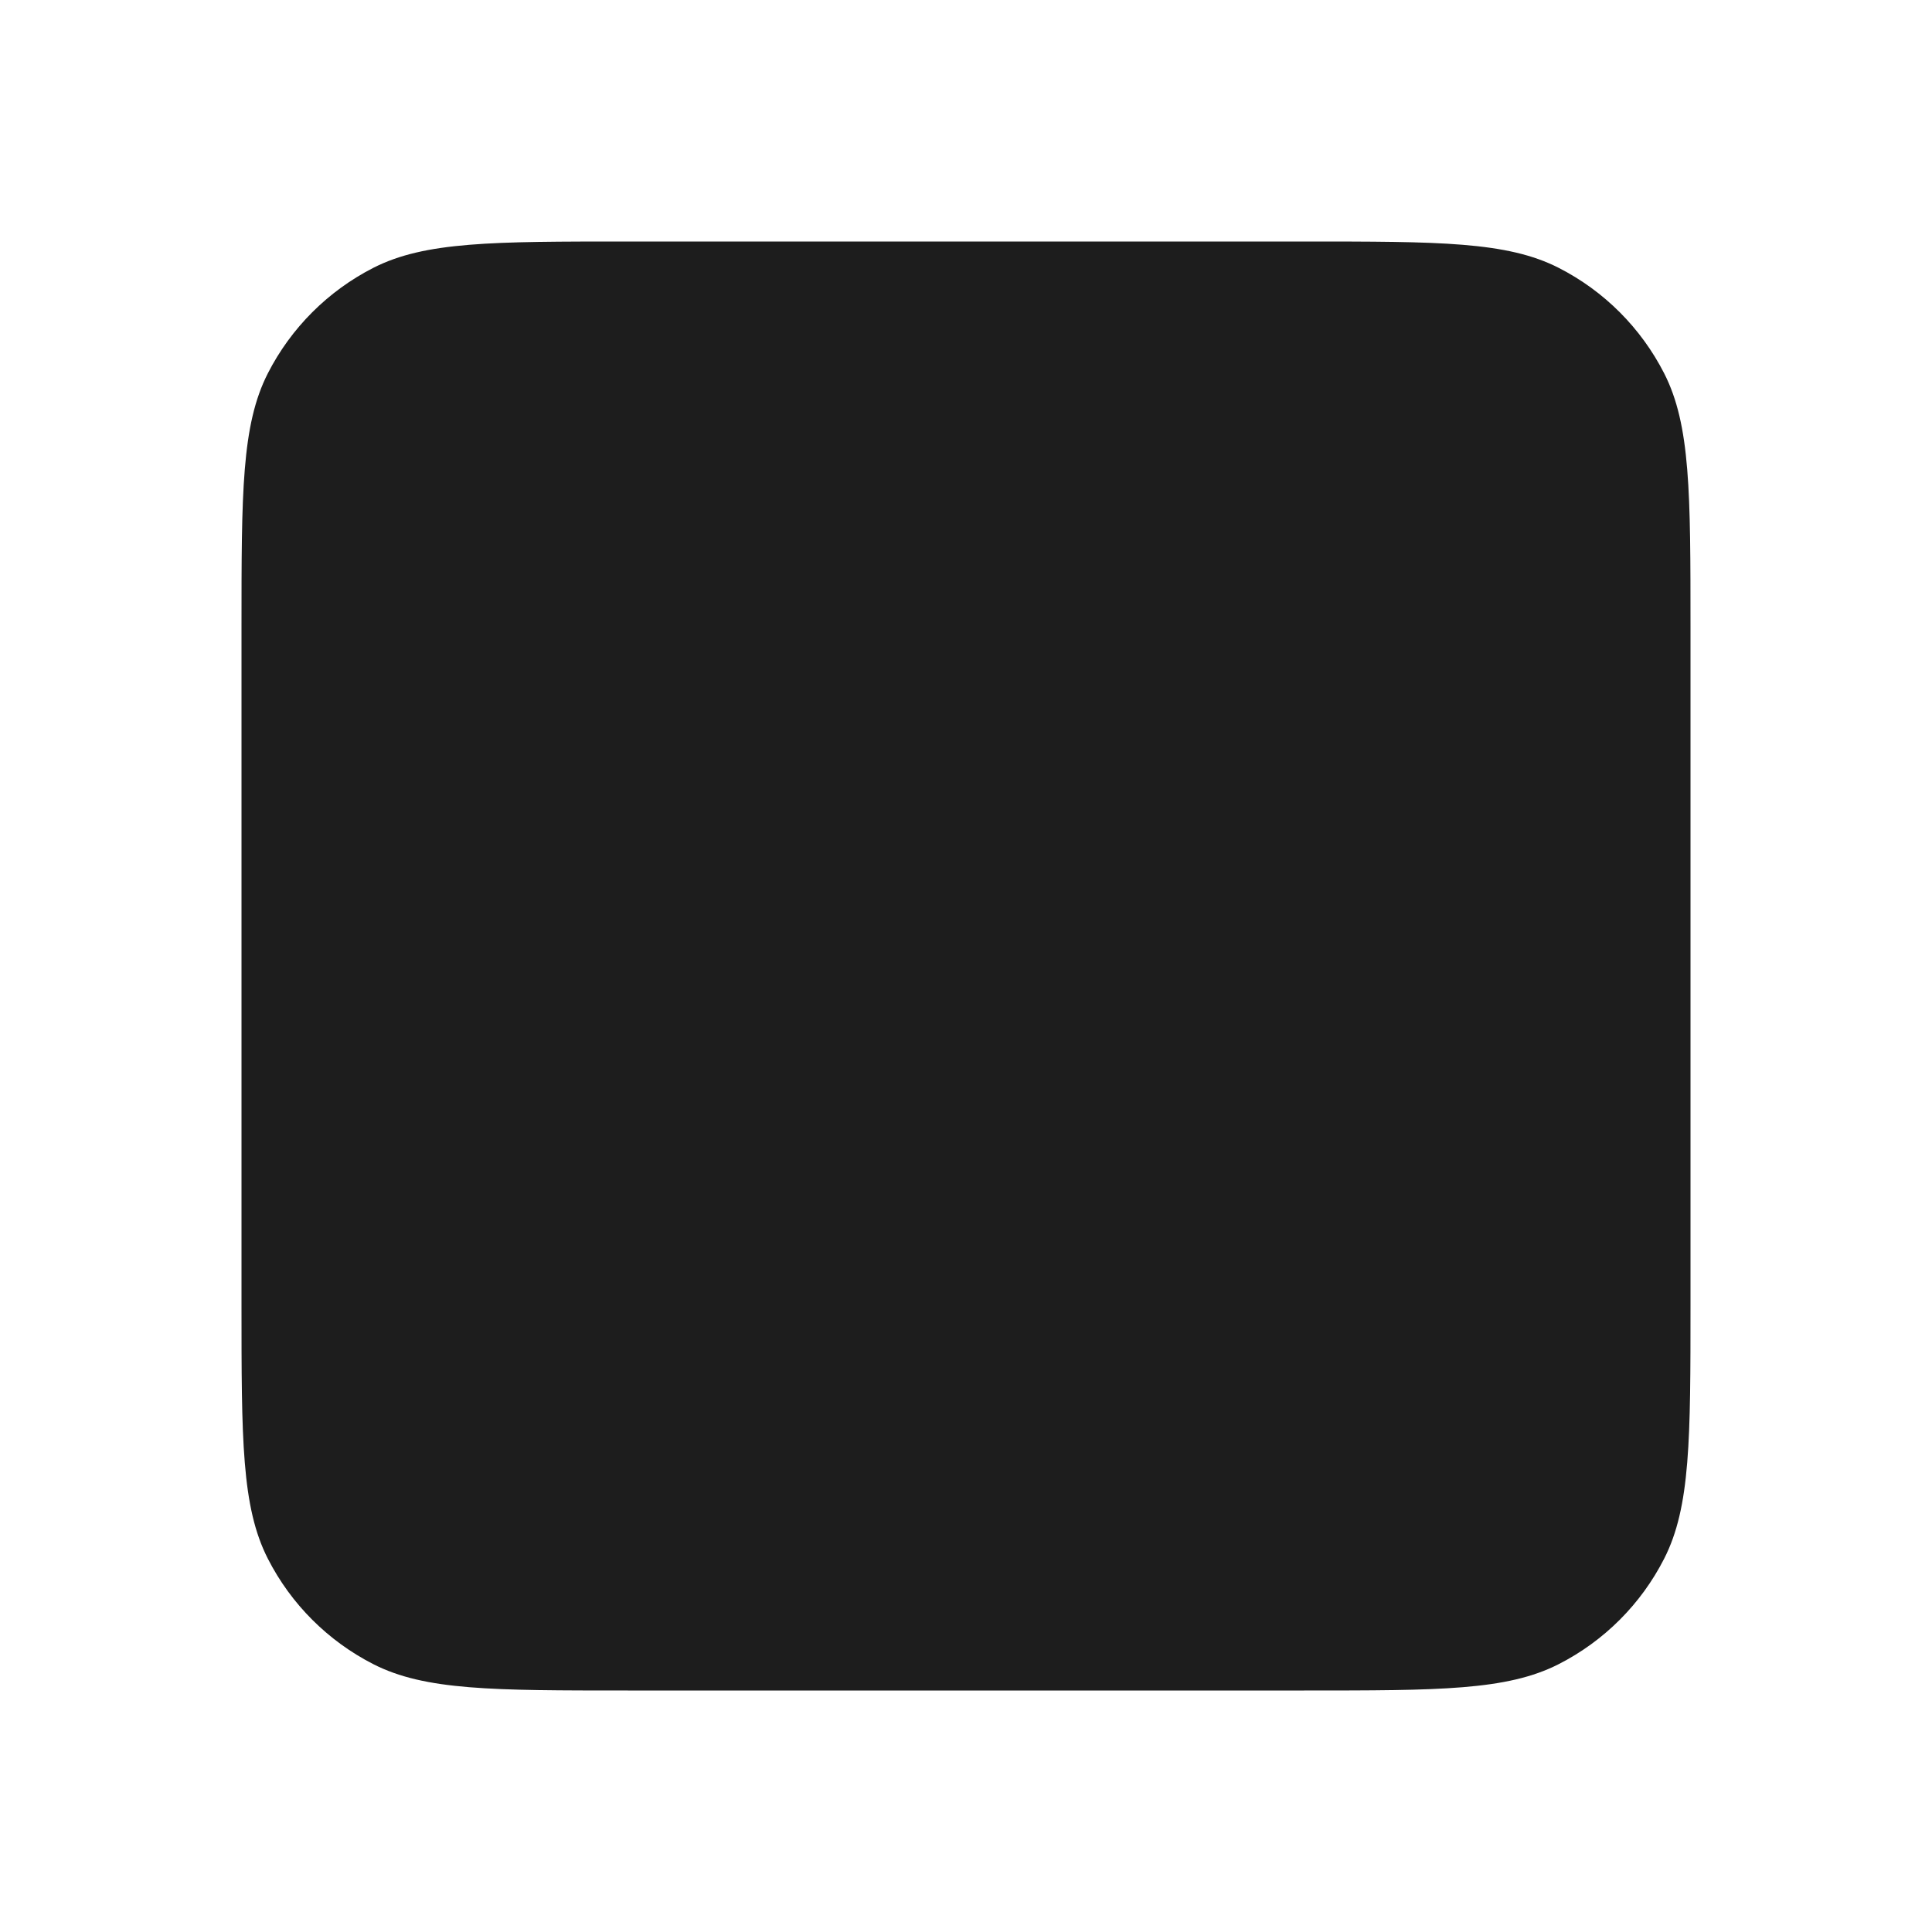
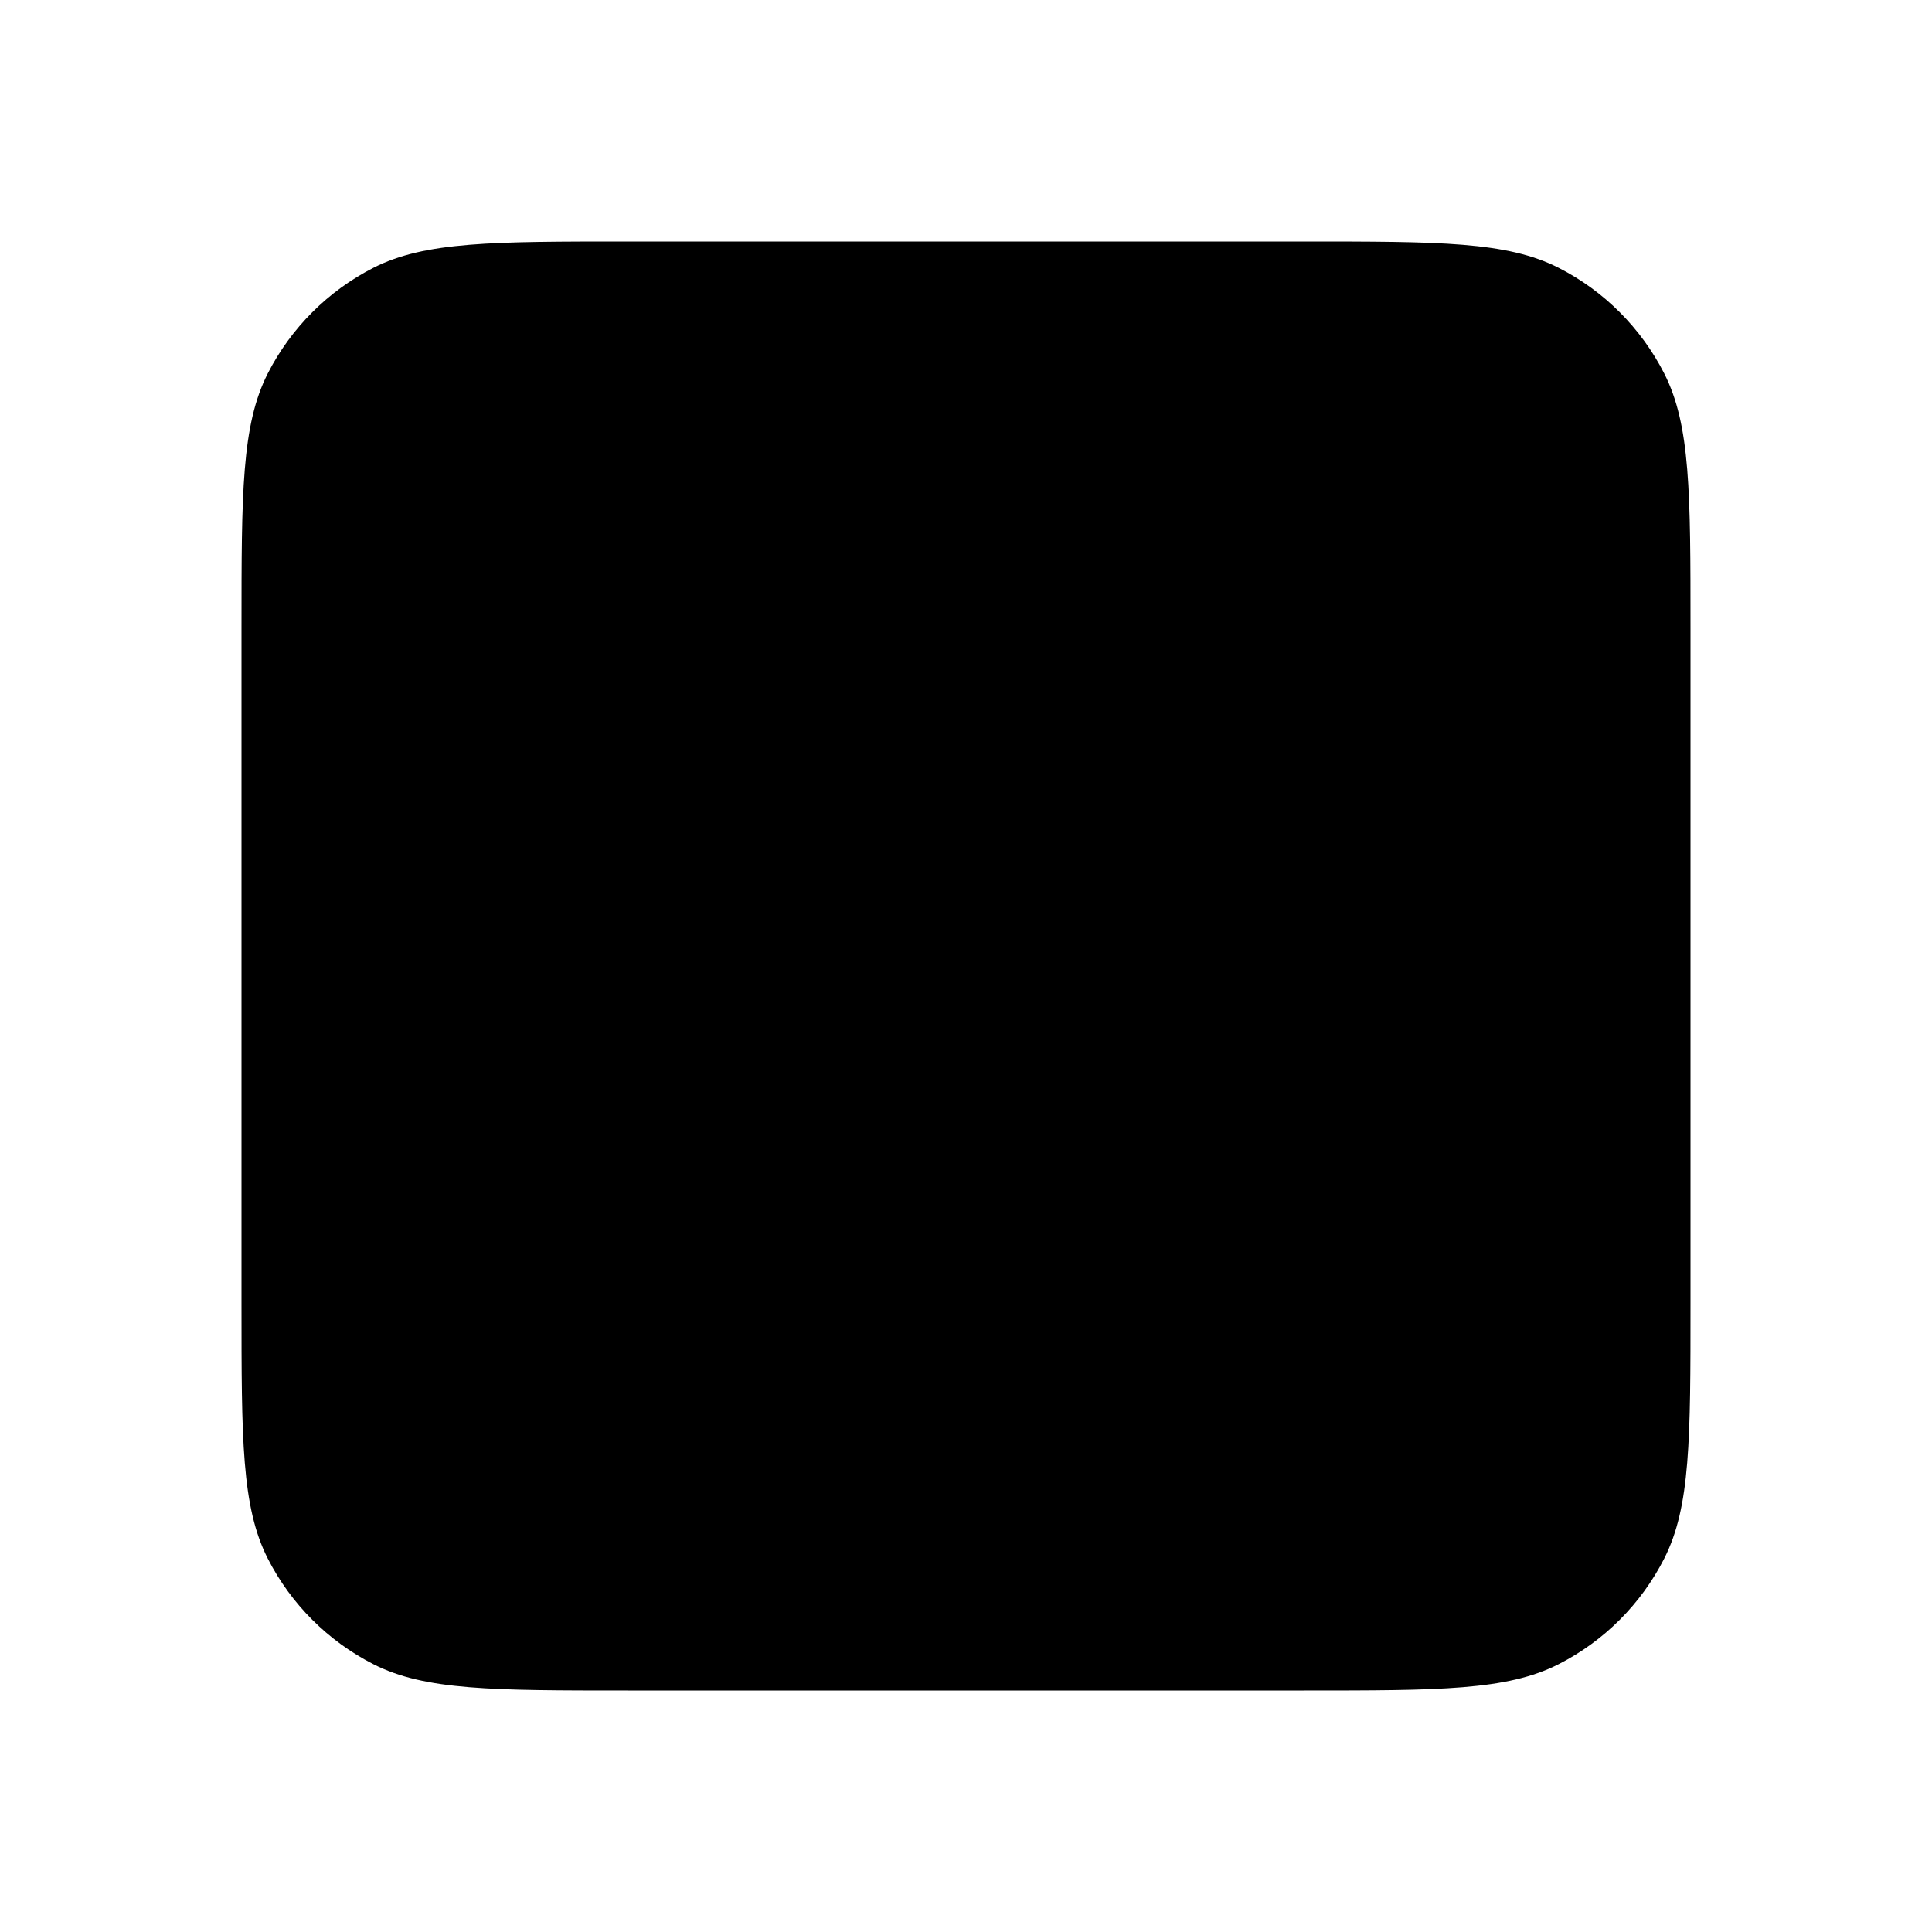
<svg xmlns="http://www.w3.org/2000/svg" width="24" height="24" viewBox="0 0 24 24" fill="none">
-   <path d="M3 7.8C3 6.12 3 5.28 3.327 4.638C3.615 4.074 4.074 3.615 4.638 3.327C5.28 3 6.12 3 7.8 3H16.2C17.88 3 18.72 3 19.362 3.327C19.927 3.615 20.385 4.074 20.673 4.638C21 5.28 21 6.12 21 7.8V16.2C21 17.88 21 18.72 20.673 19.362C20.385 19.927 19.927 20.385 19.362 20.673C18.72 21 17.88 21 16.2 21H7.8C6.12 21 5.28 21 4.638 20.673C4.074 20.385 3.615 19.927 3.327 19.362C3 18.72 3 17.88 3 16.2V7.8Z" fill="#1D1D1D" />
+   <path d="M3 7.8C3 6.12 3 5.28 3.327 4.638C3.615 4.074 4.074 3.615 4.638 3.327C5.28 3 6.12 3 7.8 3H16.2C17.88 3 18.72 3 19.362 3.327C19.927 3.615 20.385 4.074 20.673 4.638C21 5.28 21 6.12 21 7.8V16.2C21 17.88 21 18.72 20.673 19.362C20.385 19.927 19.927 20.385 19.362 20.673C18.72 21 17.88 21 16.2 21H7.8C6.12 21 5.28 21 4.638 20.673C4.074 20.385 3.615 19.927 3.327 19.362C3 18.72 3 17.88 3 16.2V7.8Z" fill="currentColor" />
</svg>
